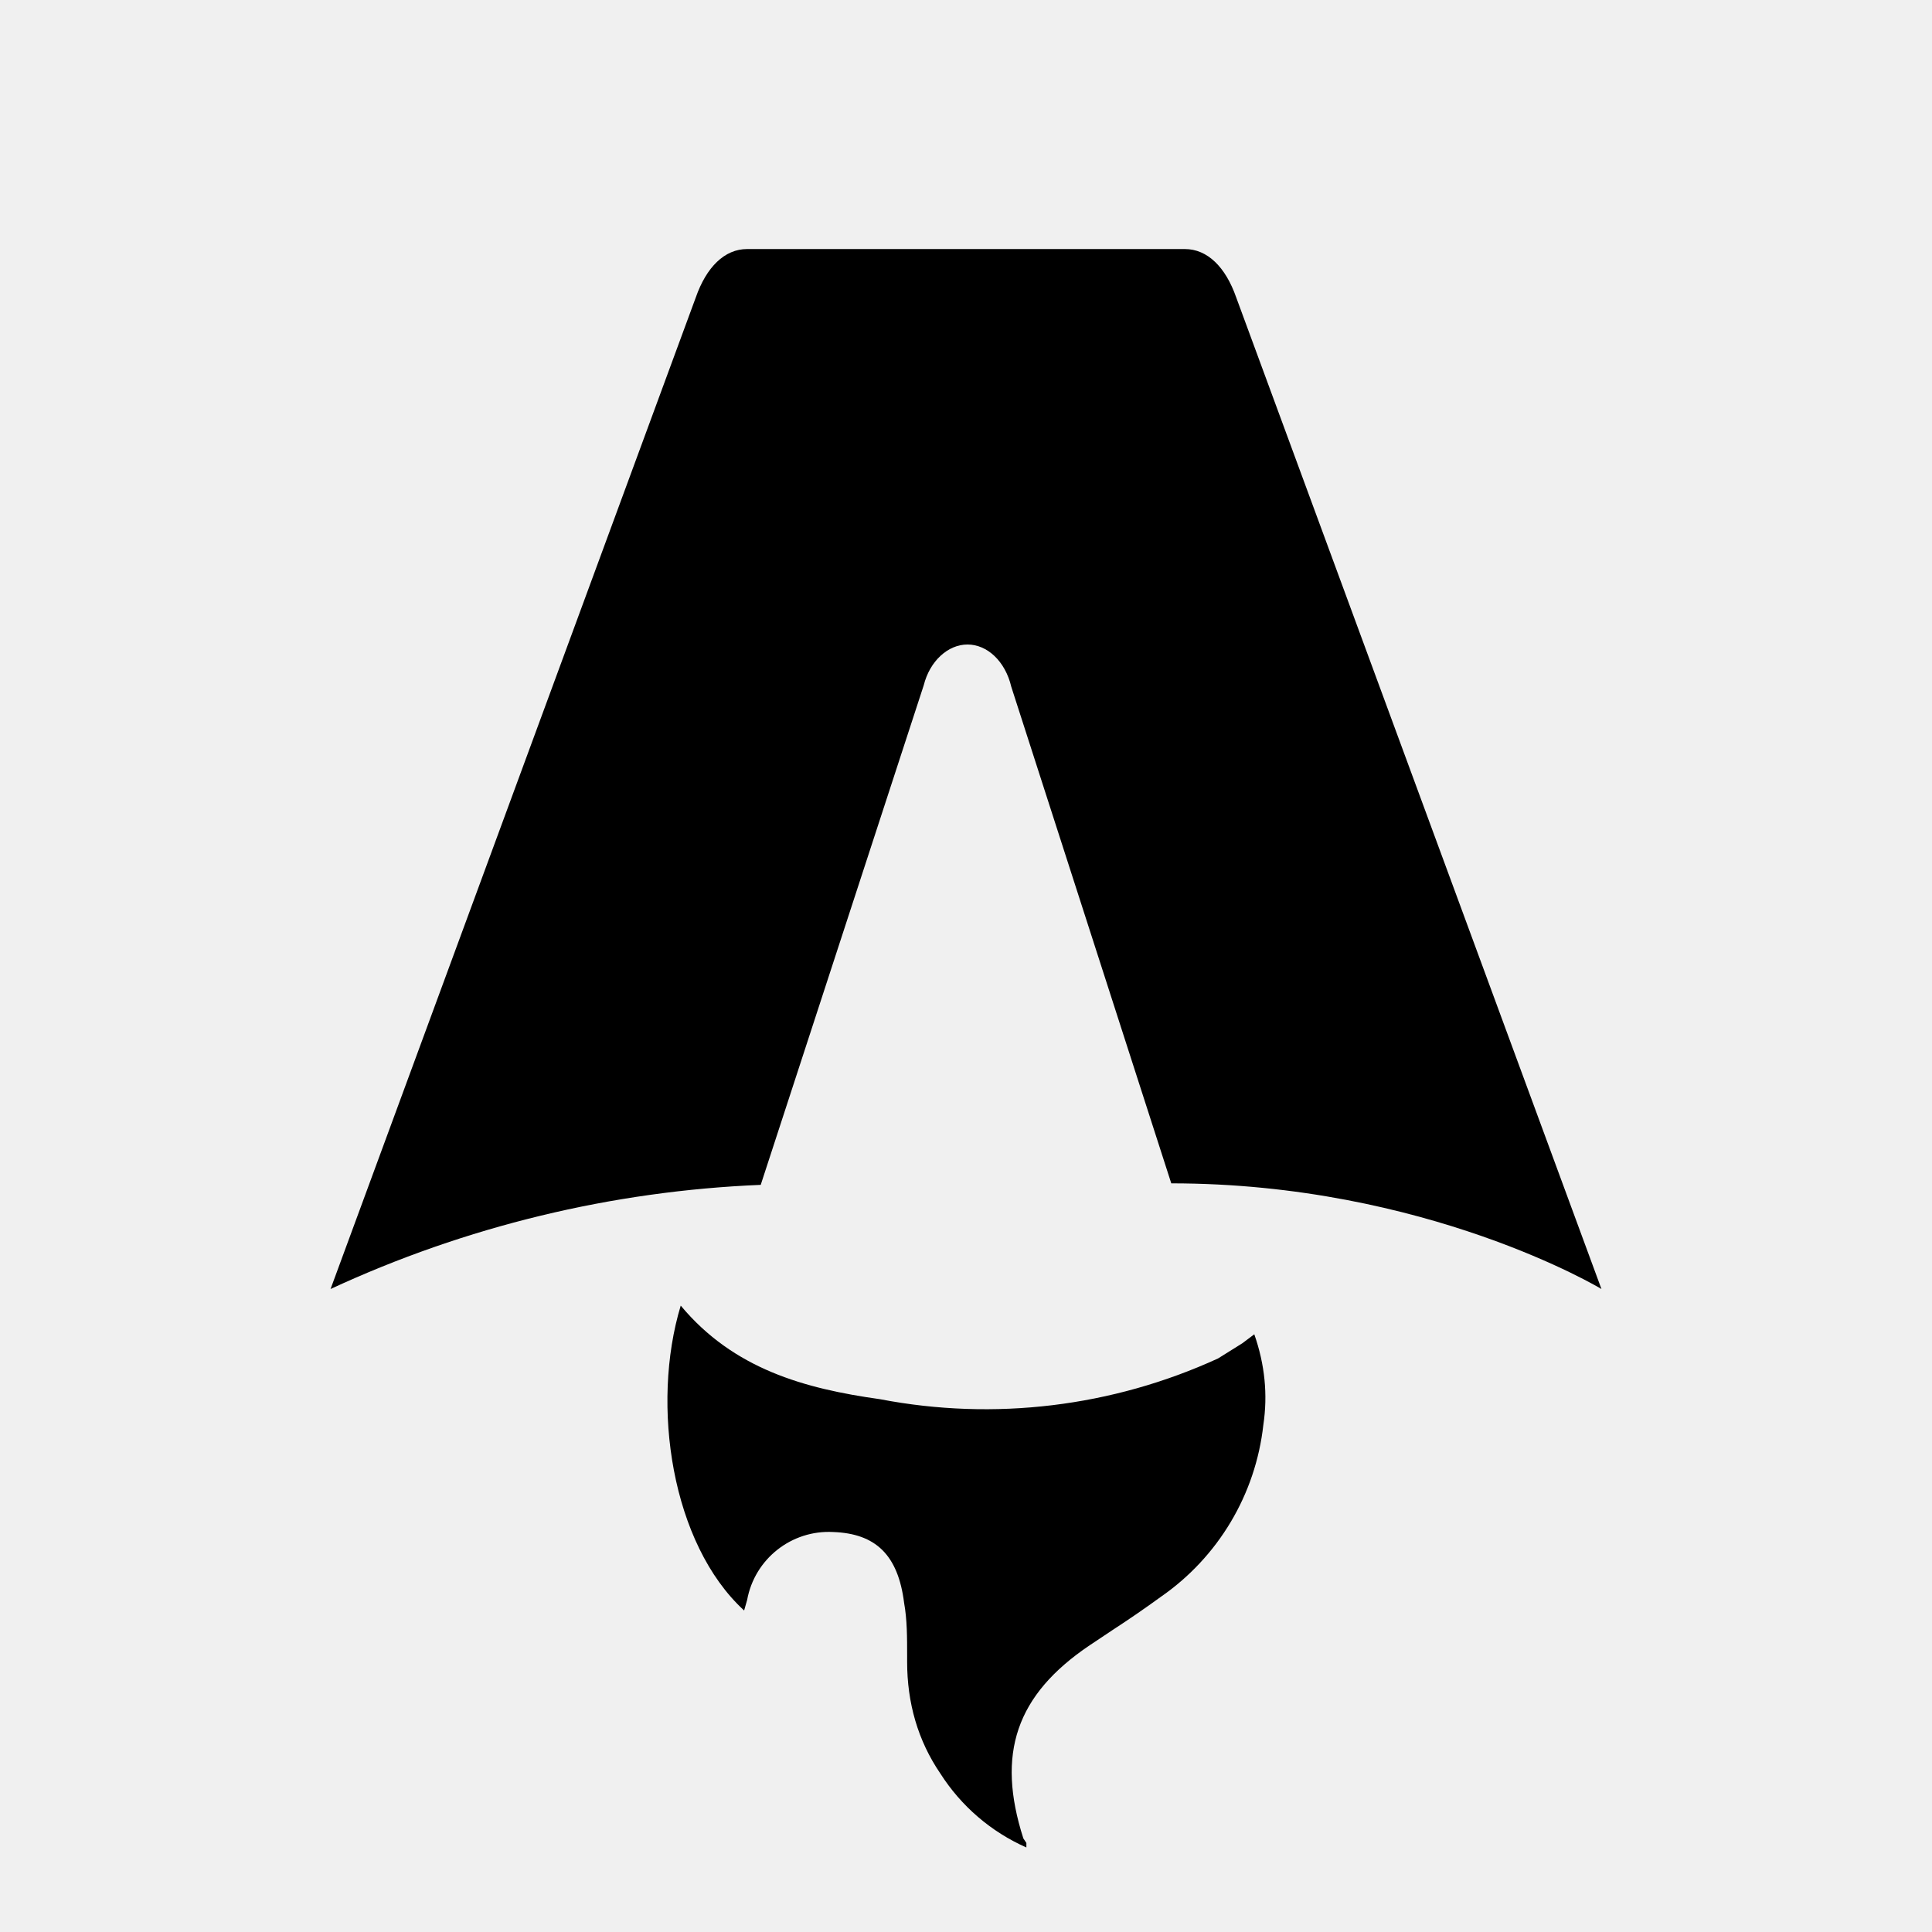
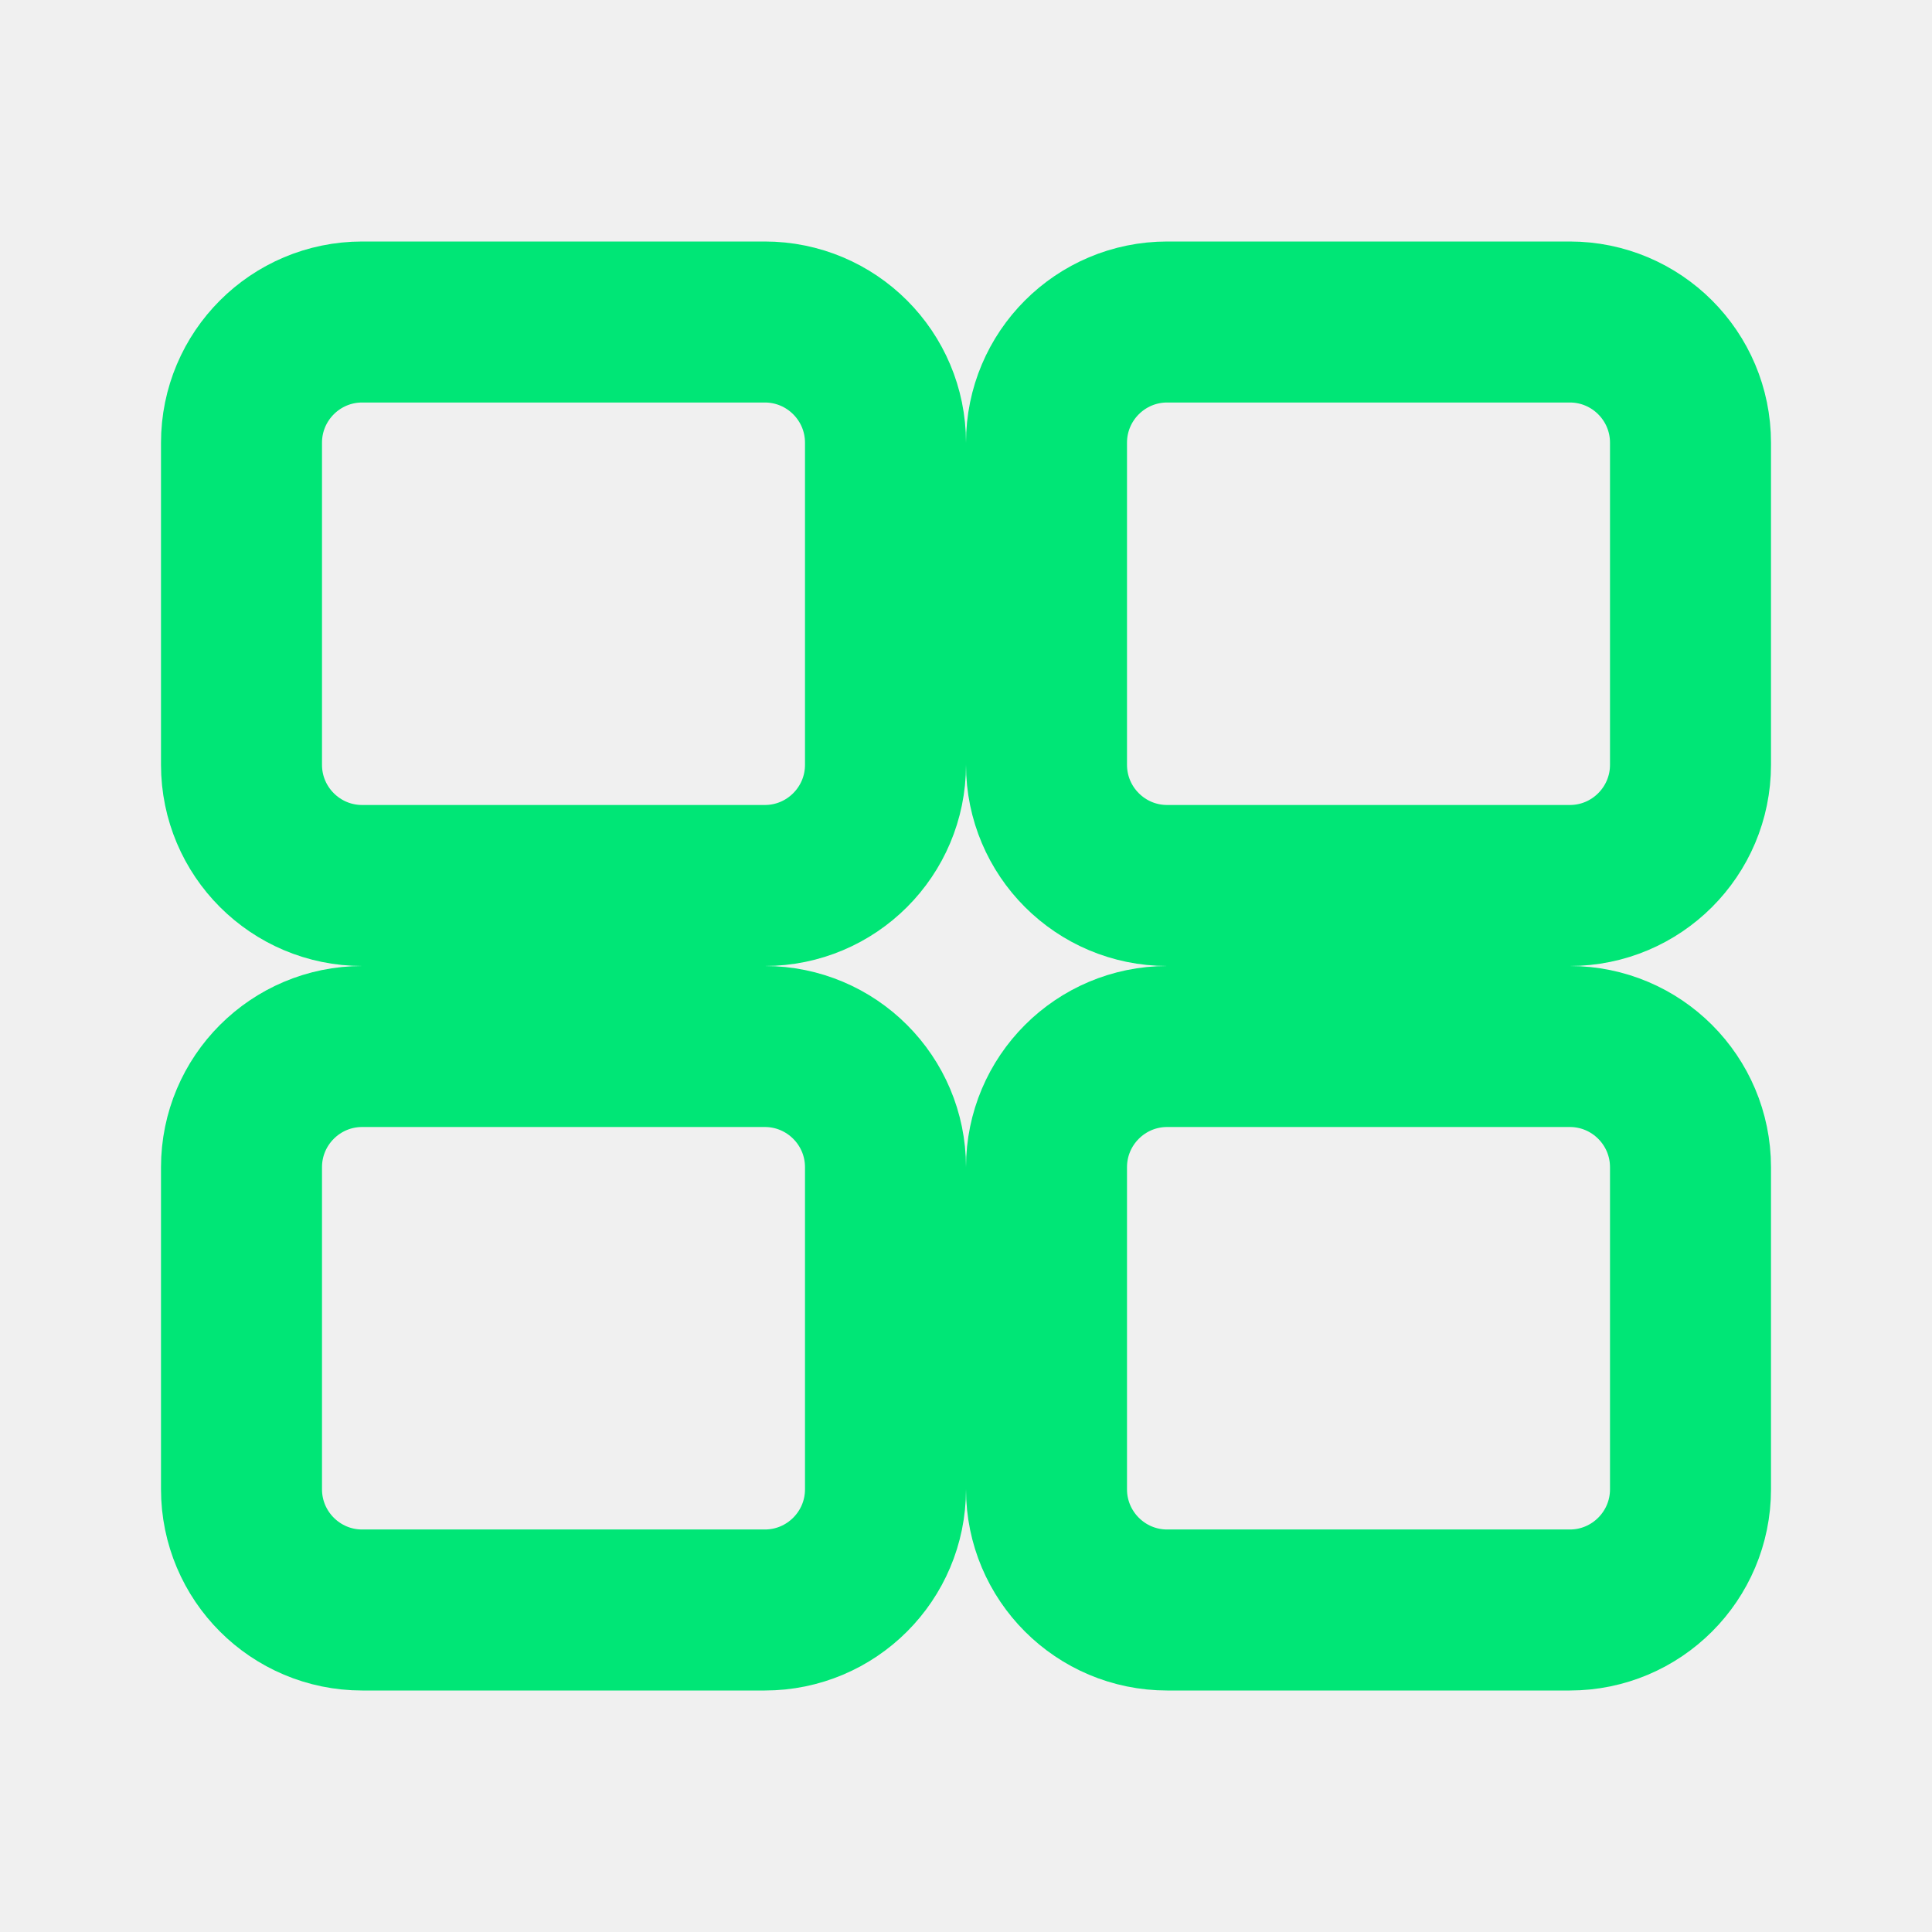
- <svg xmlns="http://www.w3.org/2000/svg" fill="none" viewBox="0 0 128 128">
-   <path d="M50.4 78.5a75.1 75.1 0 0 0-28.5 6.9l24.2-65.7c.7-2 1.9-3.2 3.4-3.2h29c1.5 0 2.7 1.2 3.4 3.2l24.2 65.7s-11.6-7-28.5-7L67 45.5c-.4-1.7-1.6-2.8-2.9-2.8-1.3 0-2.5 1.1-2.9 2.7L50.4 78.5Zm-1.1 28.2Zm-4.2-20.2c-2 6.6-.6 15.8 4.2 20.2a17.5 17.5 0 0 1 .2-.7 5.5 5.5 0 0 1 5.7-4.5c2.8.1 4.3 1.5 4.7 4.7.2 1.1.2 2.3.2 3.5v.4c0 2.7.7 5.2 2.2 7.4a13 13 0 0 0 5.7 4.9v-.3l-.2-.3c-1.8-5.6-.5-9.5 4.4-12.8l1.5-1a73 73 0 0 0 3.2-2.2 16 16 0 0 0 6.8-11.4c.3-2 .1-4-.6-6l-.8.6-1.6 1a37 37 0 0 1-22.4 2.7c-5-.7-9.7-2-13.2-6.2Z" />
-   <style>
-         path { fill: #000; }
-         @media (prefers-color-scheme: dark) {
-             path { fill: #FFF; }
-         }
-     </style>
+ <svg xmlns="http://www.w3.org/2000/svg" viewBox="0 0 24 24" fill="none" stroke="#00e676" stroke-width="2">
+   <rect x="3" y="4" width="8" height="7" rx="1.5" />
+   <rect x="13" y="4" width="8" height="7" rx="1.5" />
+   <rect x="3" y="13" width="8" height="7" rx="1.5" />
+   <rect x="13" y="13" width="8" height="7" rx="1.5" />
</svg>
